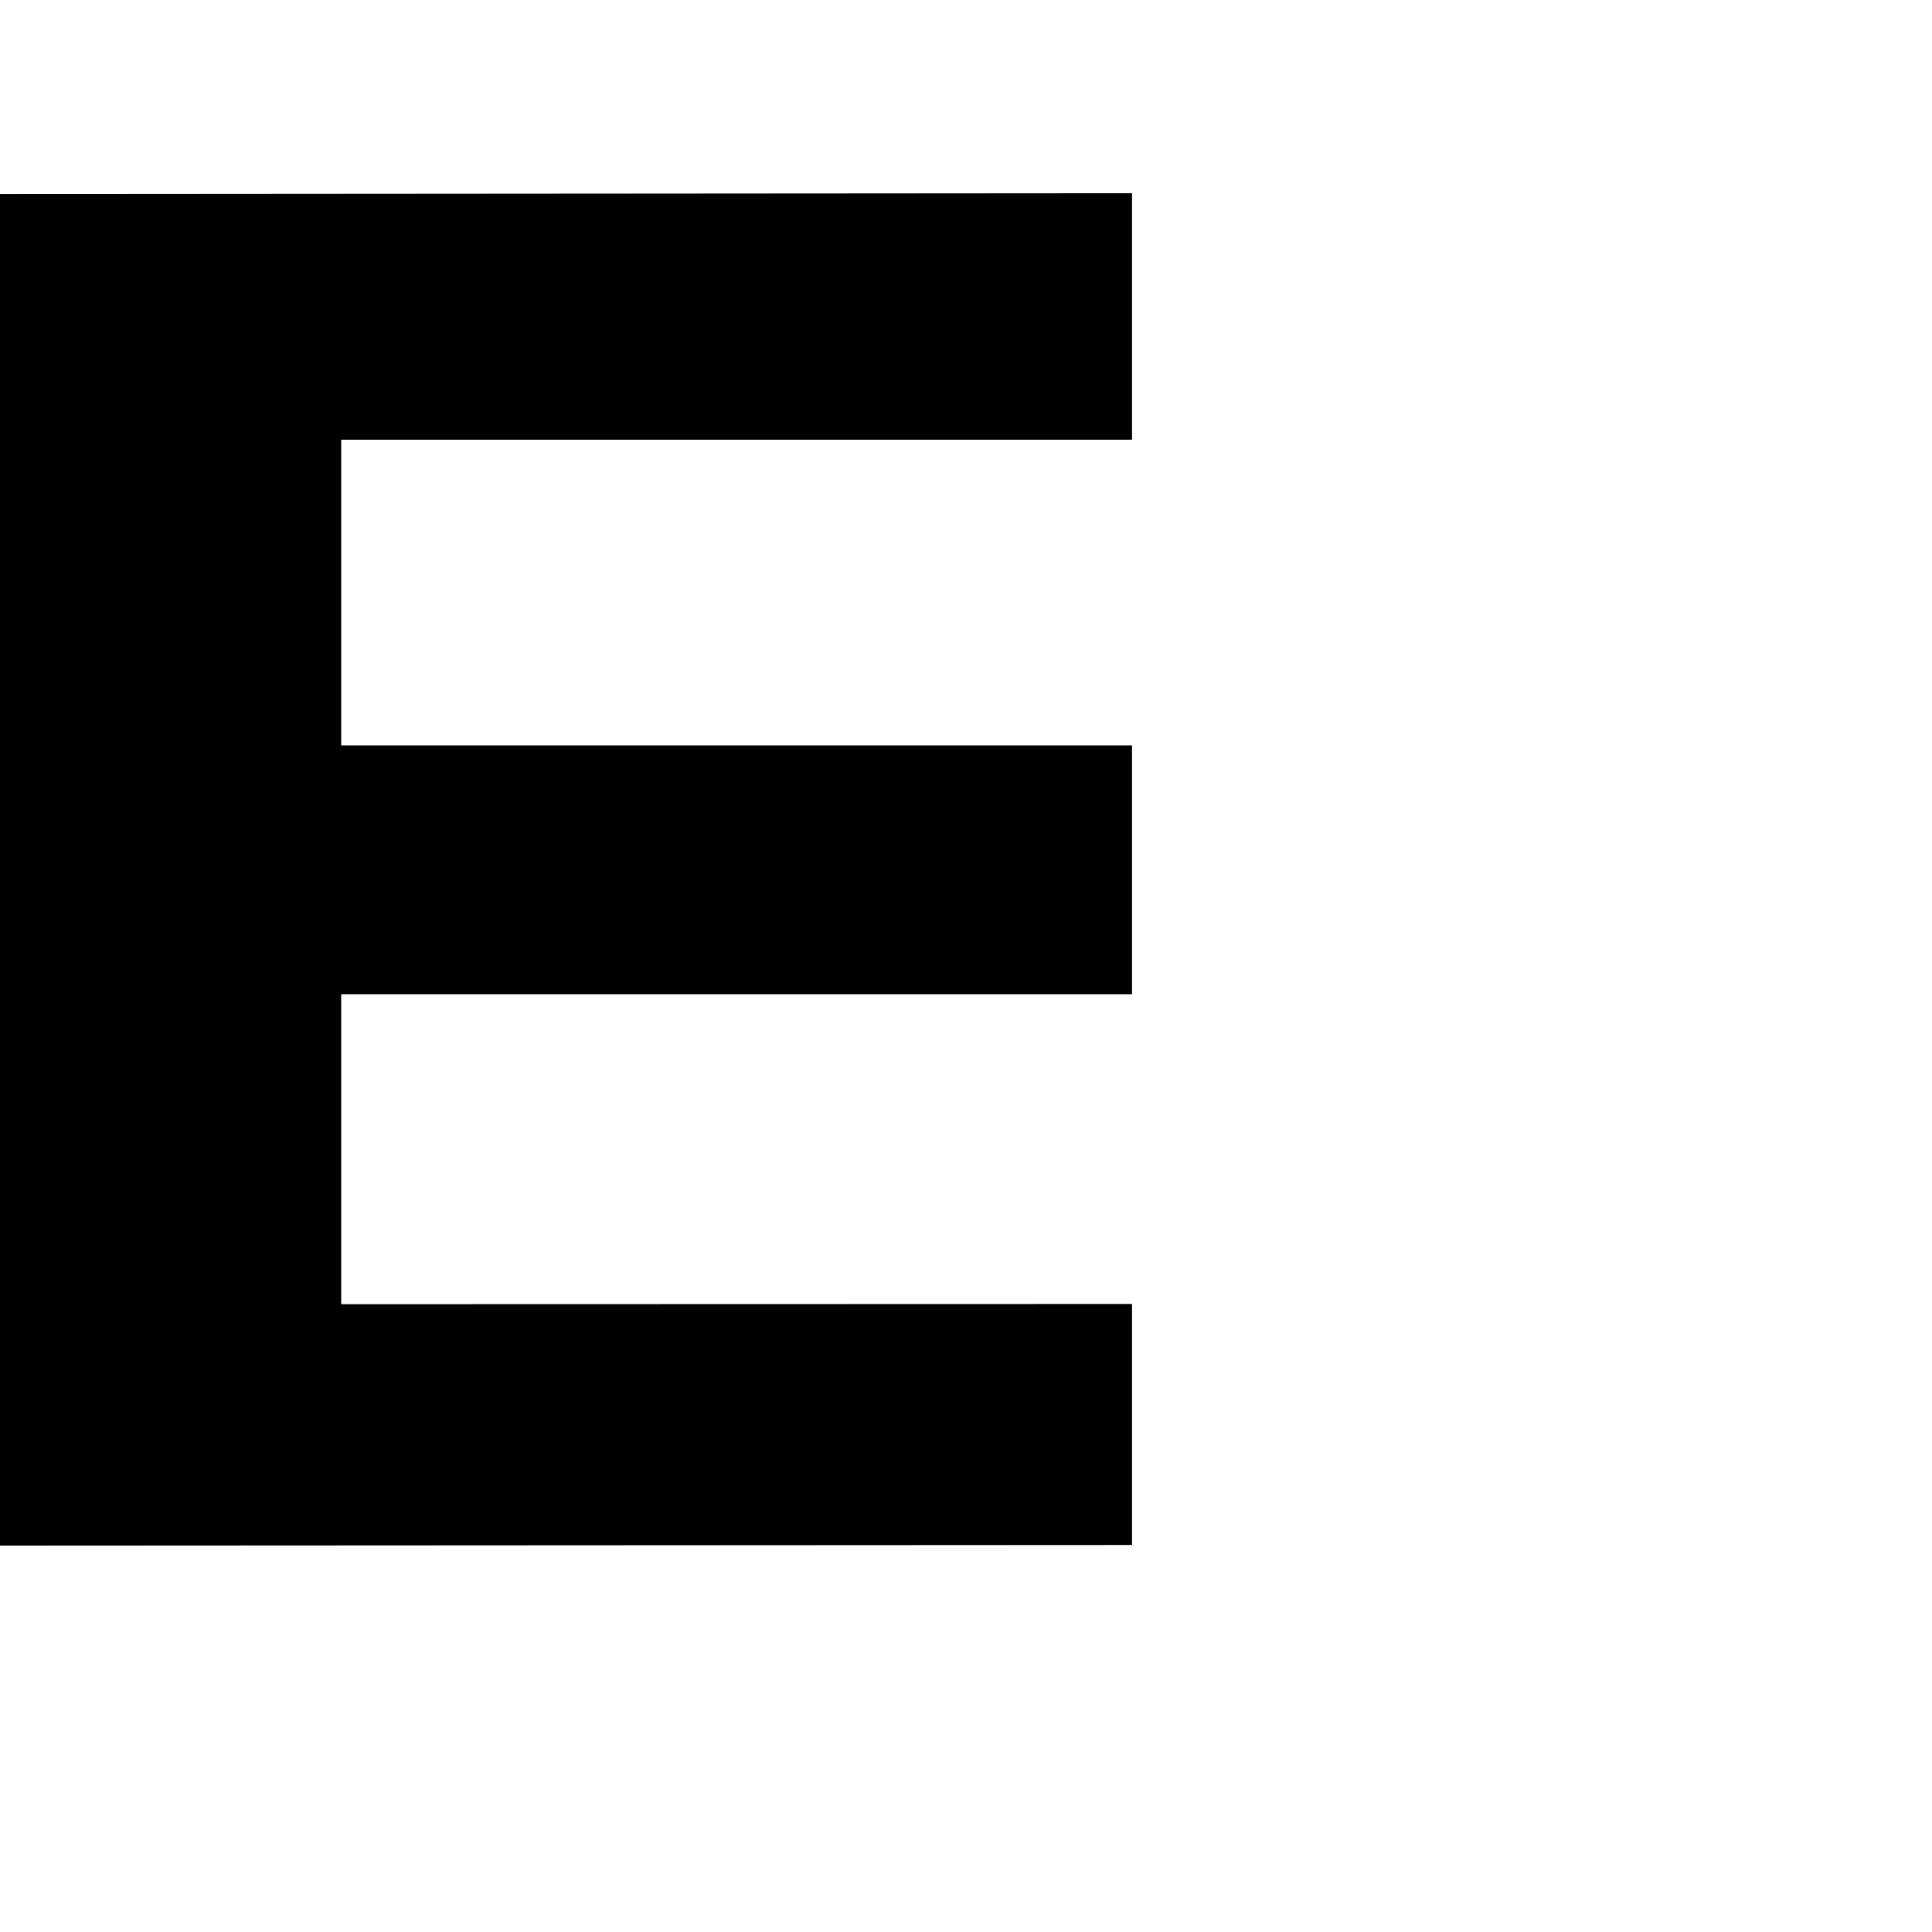
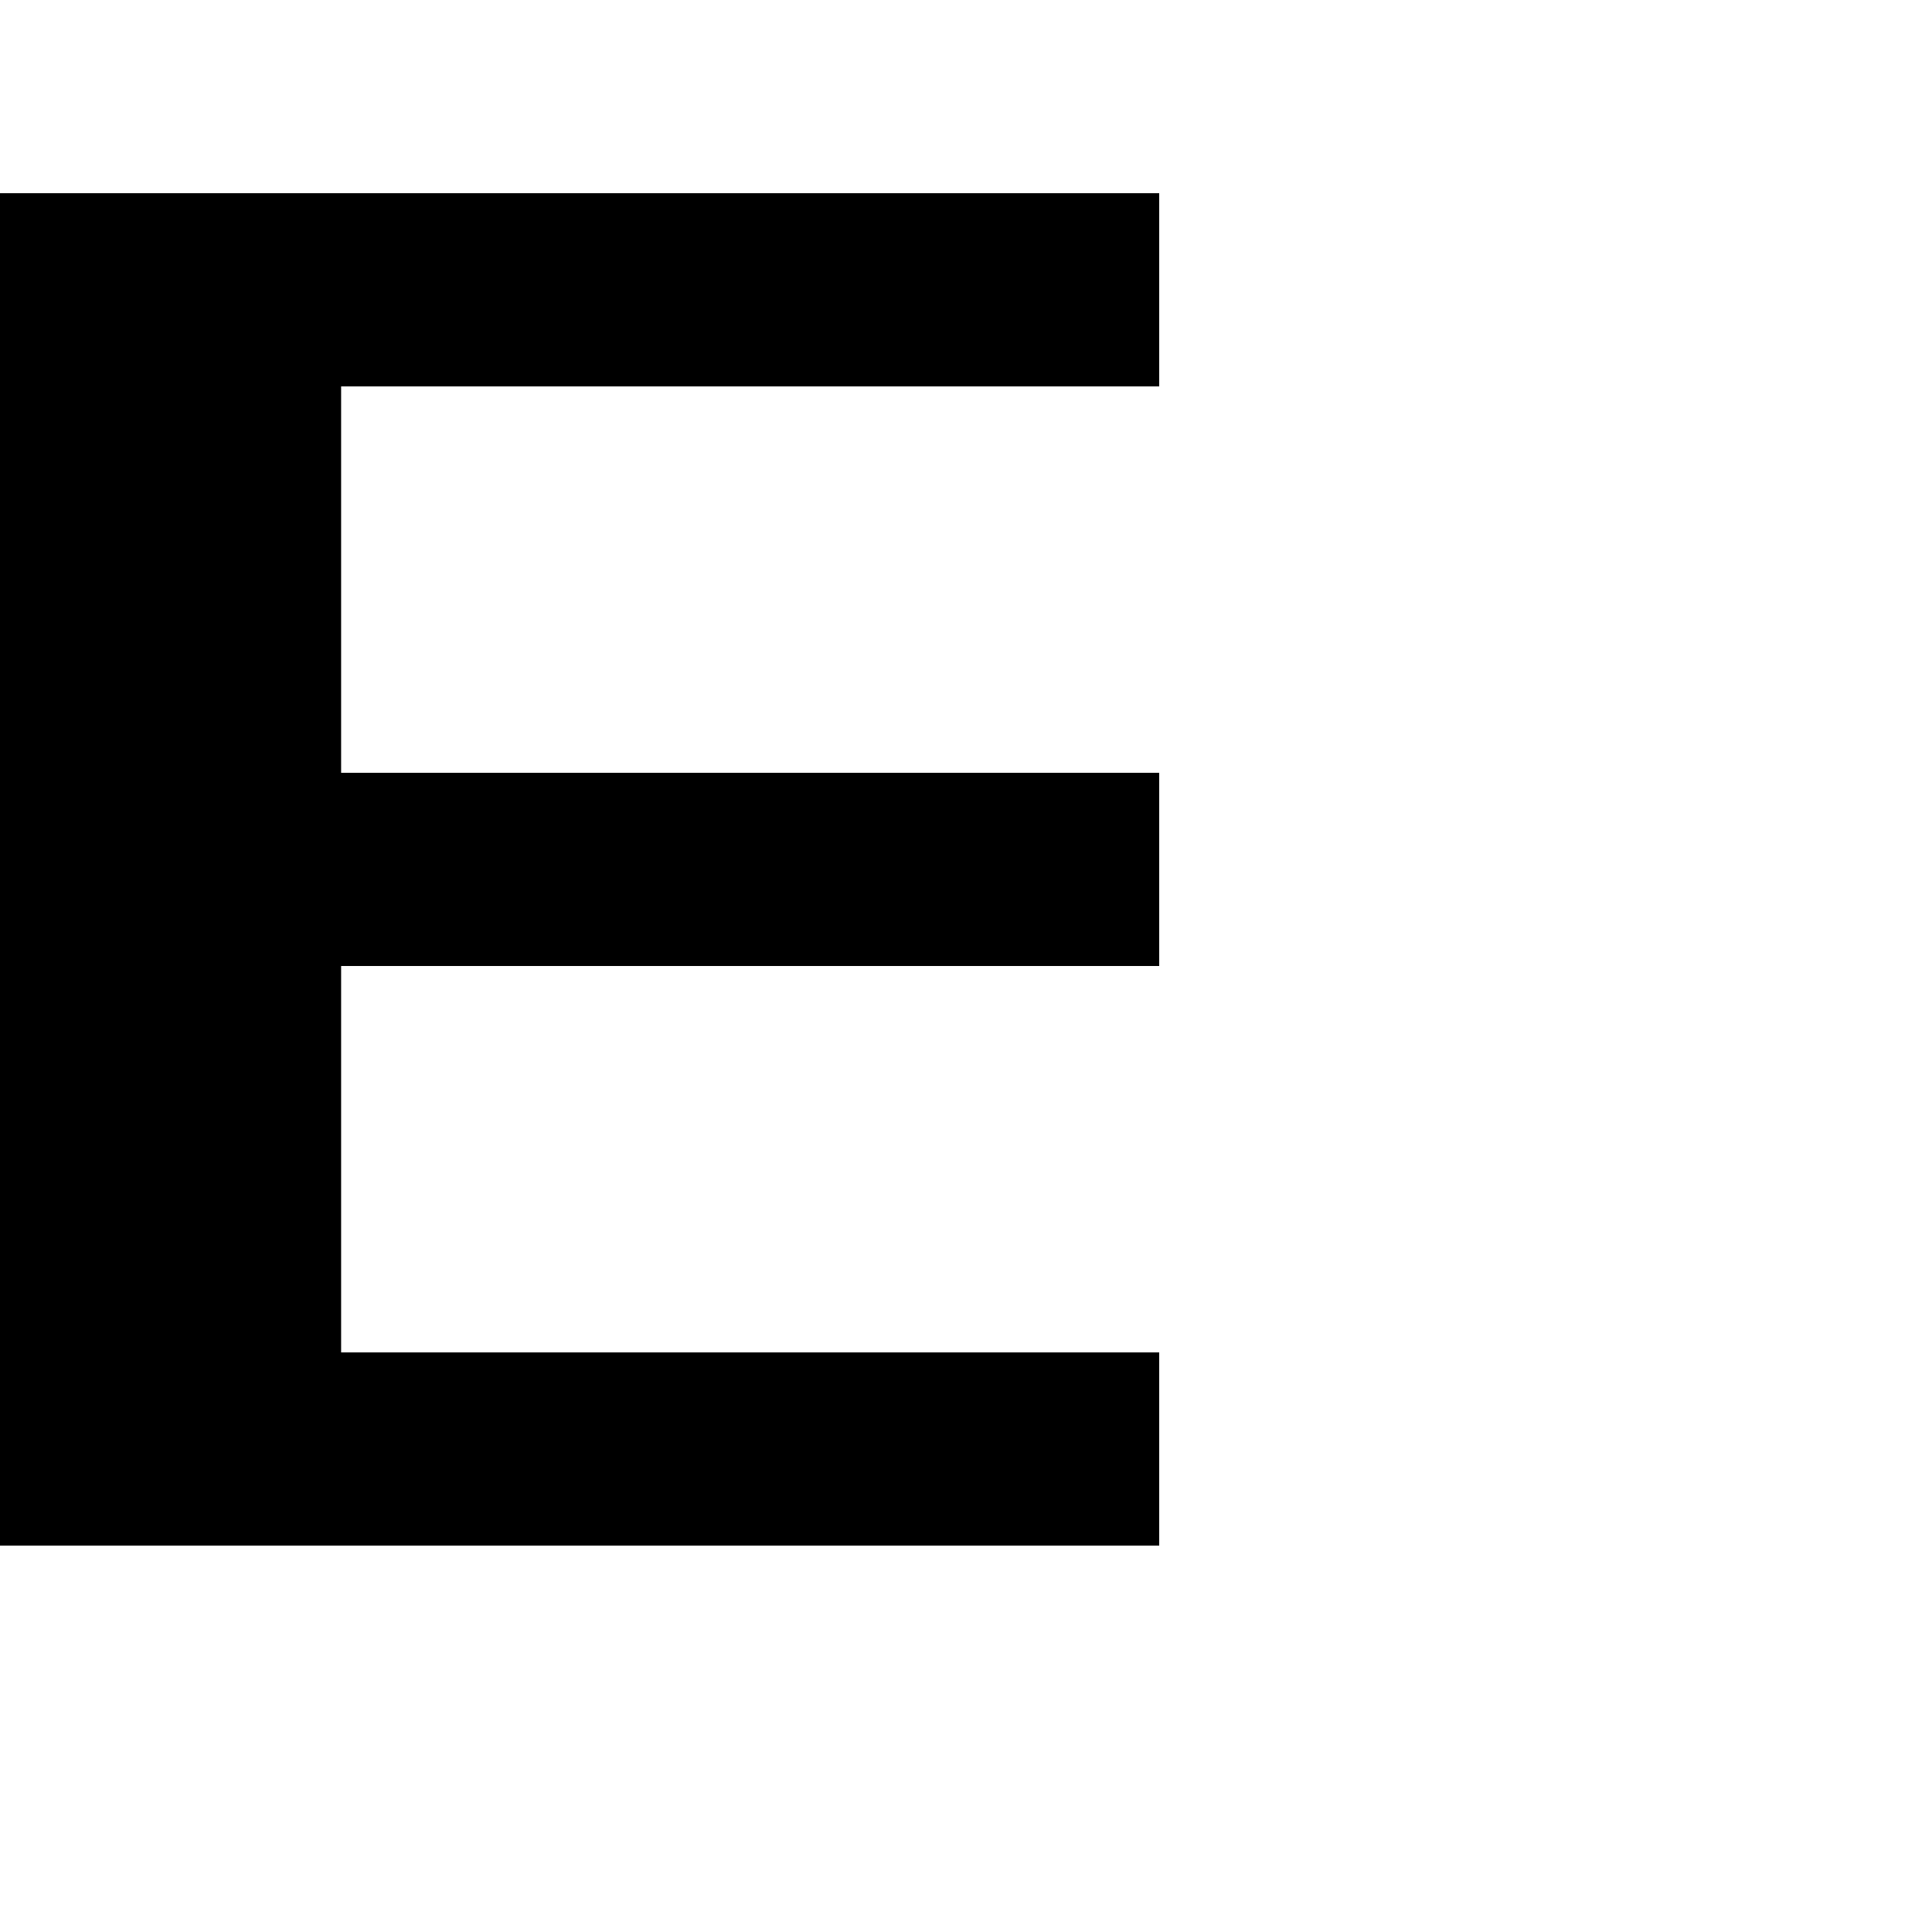
<svg xmlns="http://www.w3.org/2000/svg" height="1024" width="1024" version="1.1" id="svg4375" viewBox="0 0 1024 1024" xml:space="preserve">
  <defs id="defs4">
    <linearGradient id="linearGradient8000">
      <stop style="stop-color:#000000;stop-opacity:1;" offset="0" id="stop7998" />
    </linearGradient>
    <clipPath clipPathUnits="userSpaceOnUse" id="clipPath6029">
      <g id="use6031" />
    </clipPath>
  </defs>
  <g id="layer1" style="display:inline">
-     <path style="display:inline;fill:#000000;stroke-width:1.079" d="M 0,102.83 600,102.4 v 130.671 l -419.167,0 v 162.007 l 419.167,0 v 131.896 l -419.167,0 V 691.247 L 600,691.131 V 818.878 L 0,819.2 Z" id="path9750" />
+     <path style="display:inline;fill:#000000;stroke-width:1.079" d="m 0,102.4 h 614.4 v 102.4 l -433.6,0 v 204.8 l 433.6,0 V 512 l -433.6,0 v 204.8 l 433.6,0 V 819.2 H 0 Z" id="path9750" />
  </g>
</svg>
